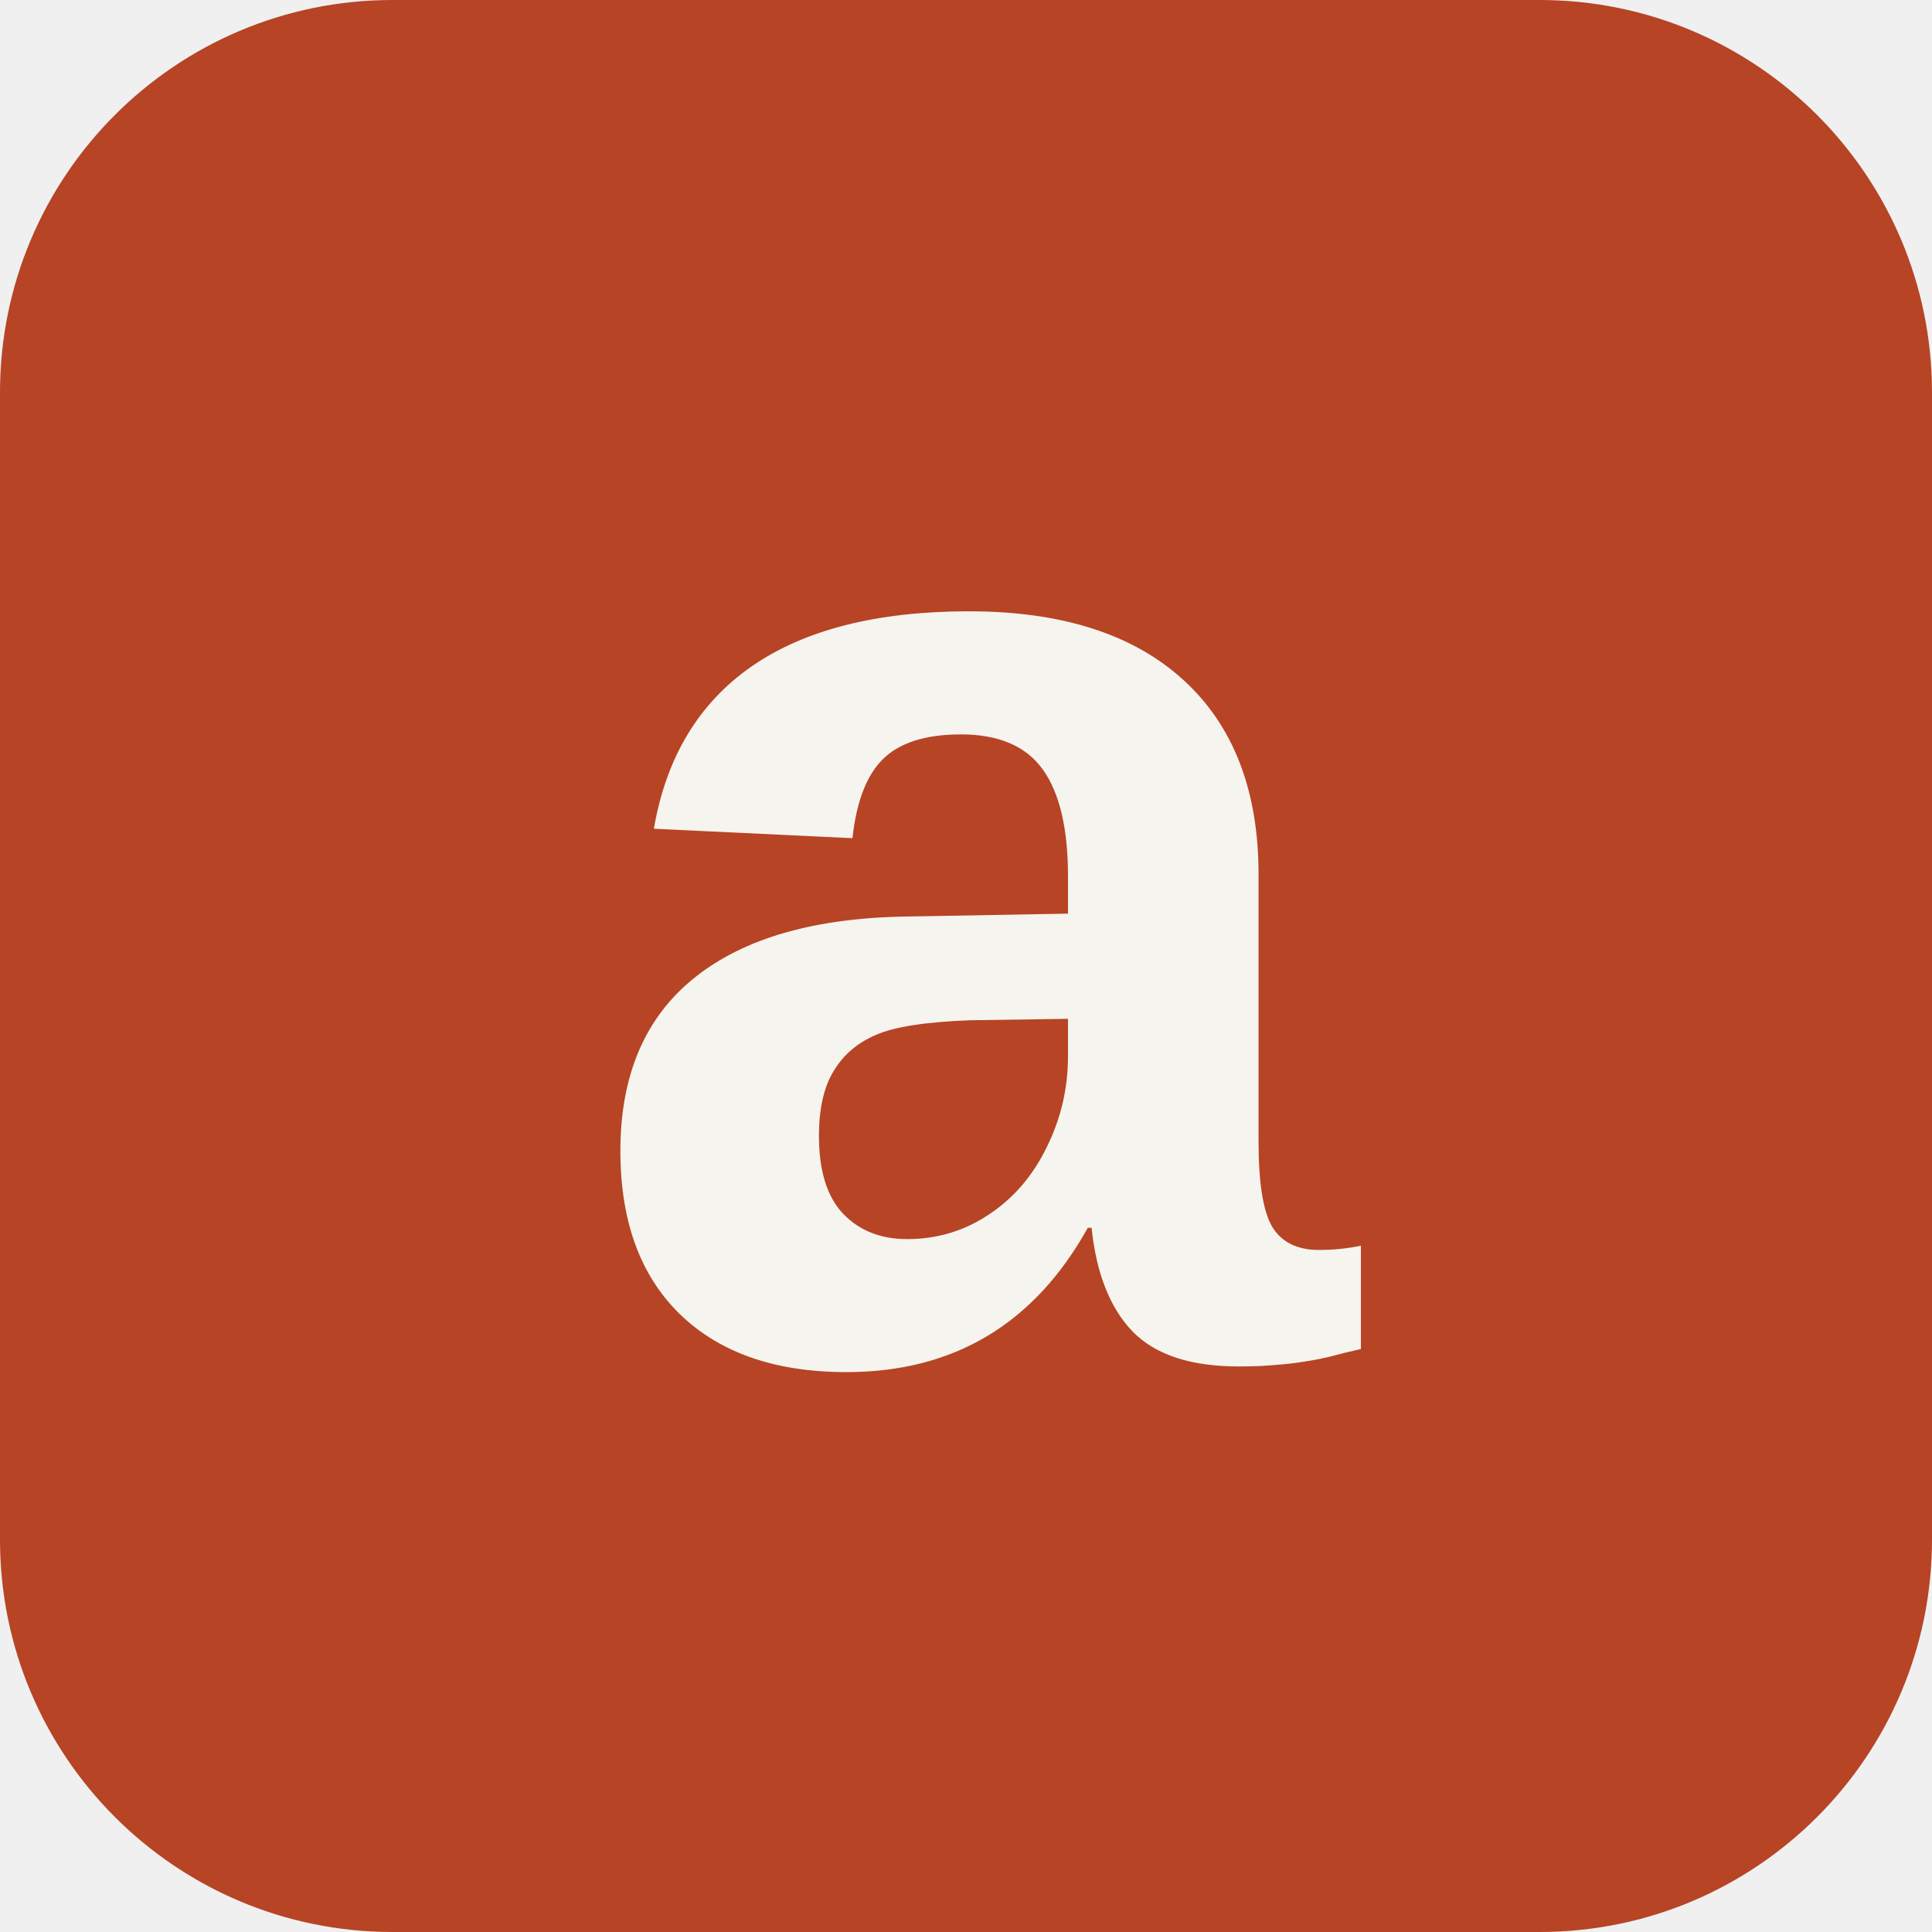
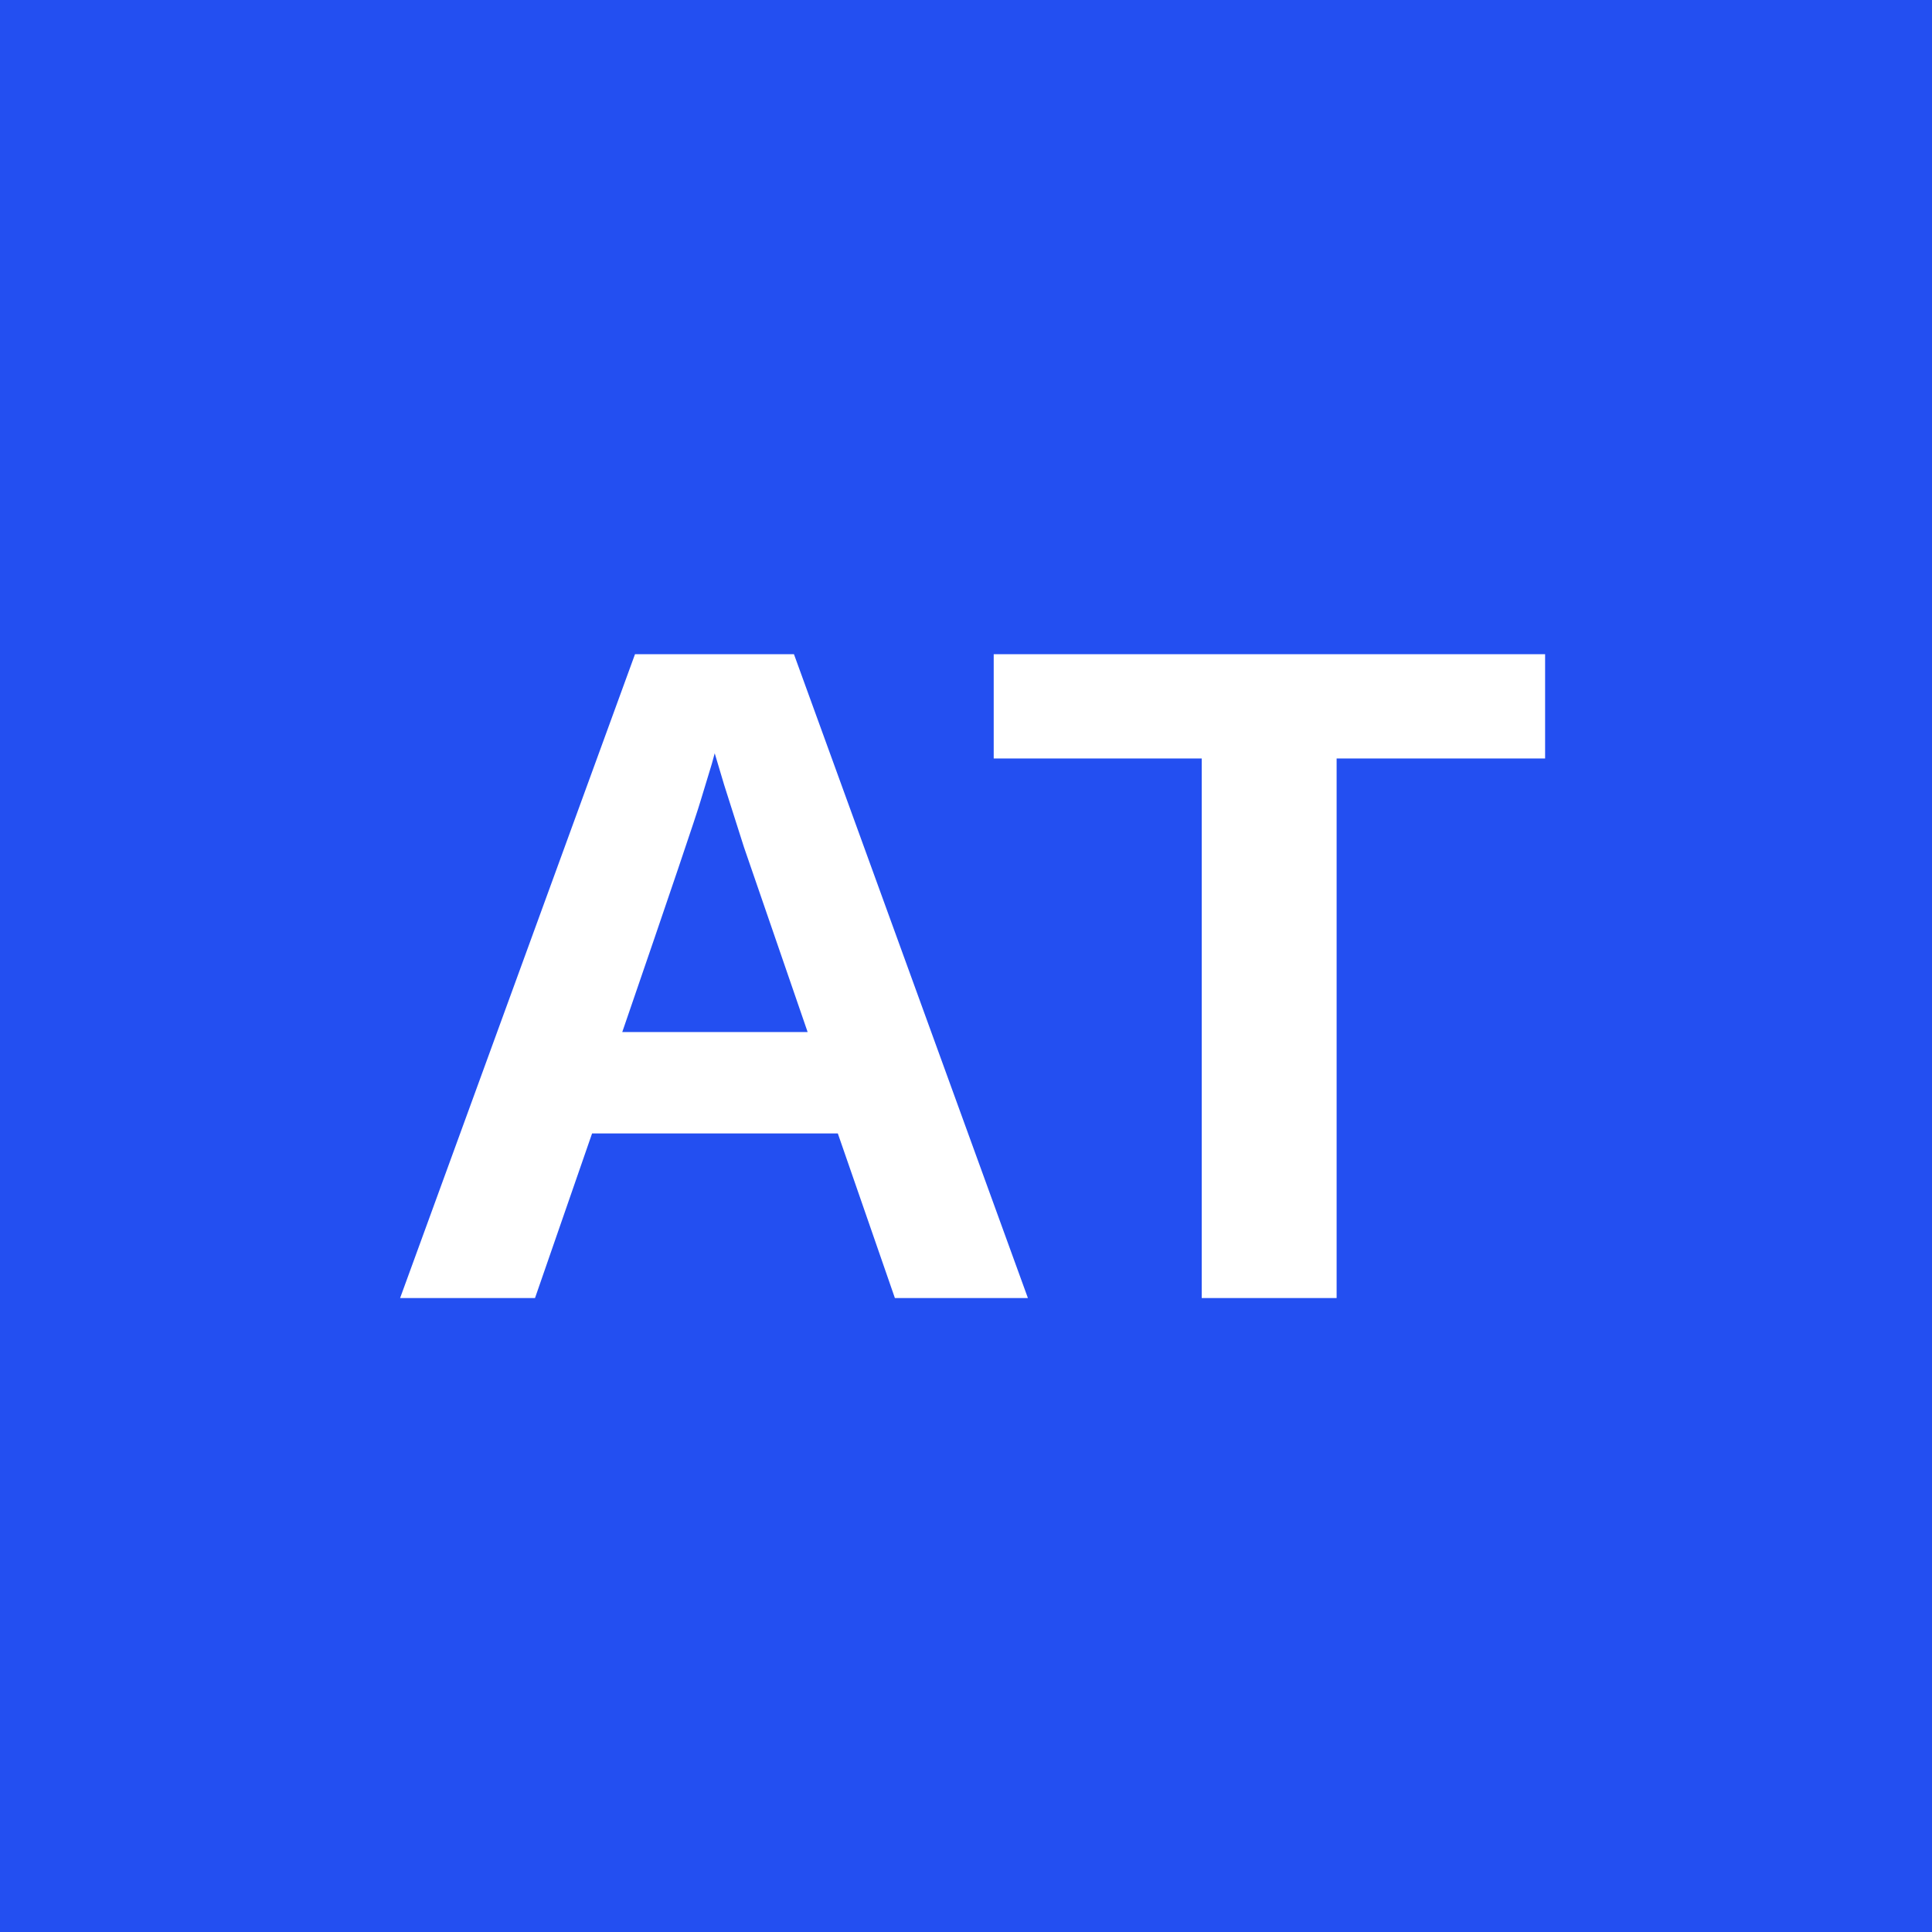
<svg xmlns="http://www.w3.org/2000/svg" viewBox="0 0 64 64">
-   <rect width="64" height="64" rx="13" fill="#b74425" />
-   <text x="32" y="45" text-anchor="middle" font-family="Arial,sans-serif" font-weight="bold" font-size="46" fill="#f5f4ef">a</text>
+   <rect width="64" height="64" fill="#234ff1" />
+   <text x="32" y="43" text-anchor="middle" font-family="Arial,sans-serif" font-weight="bold" font-size="31" fill="white">AT</text>
</svg>
